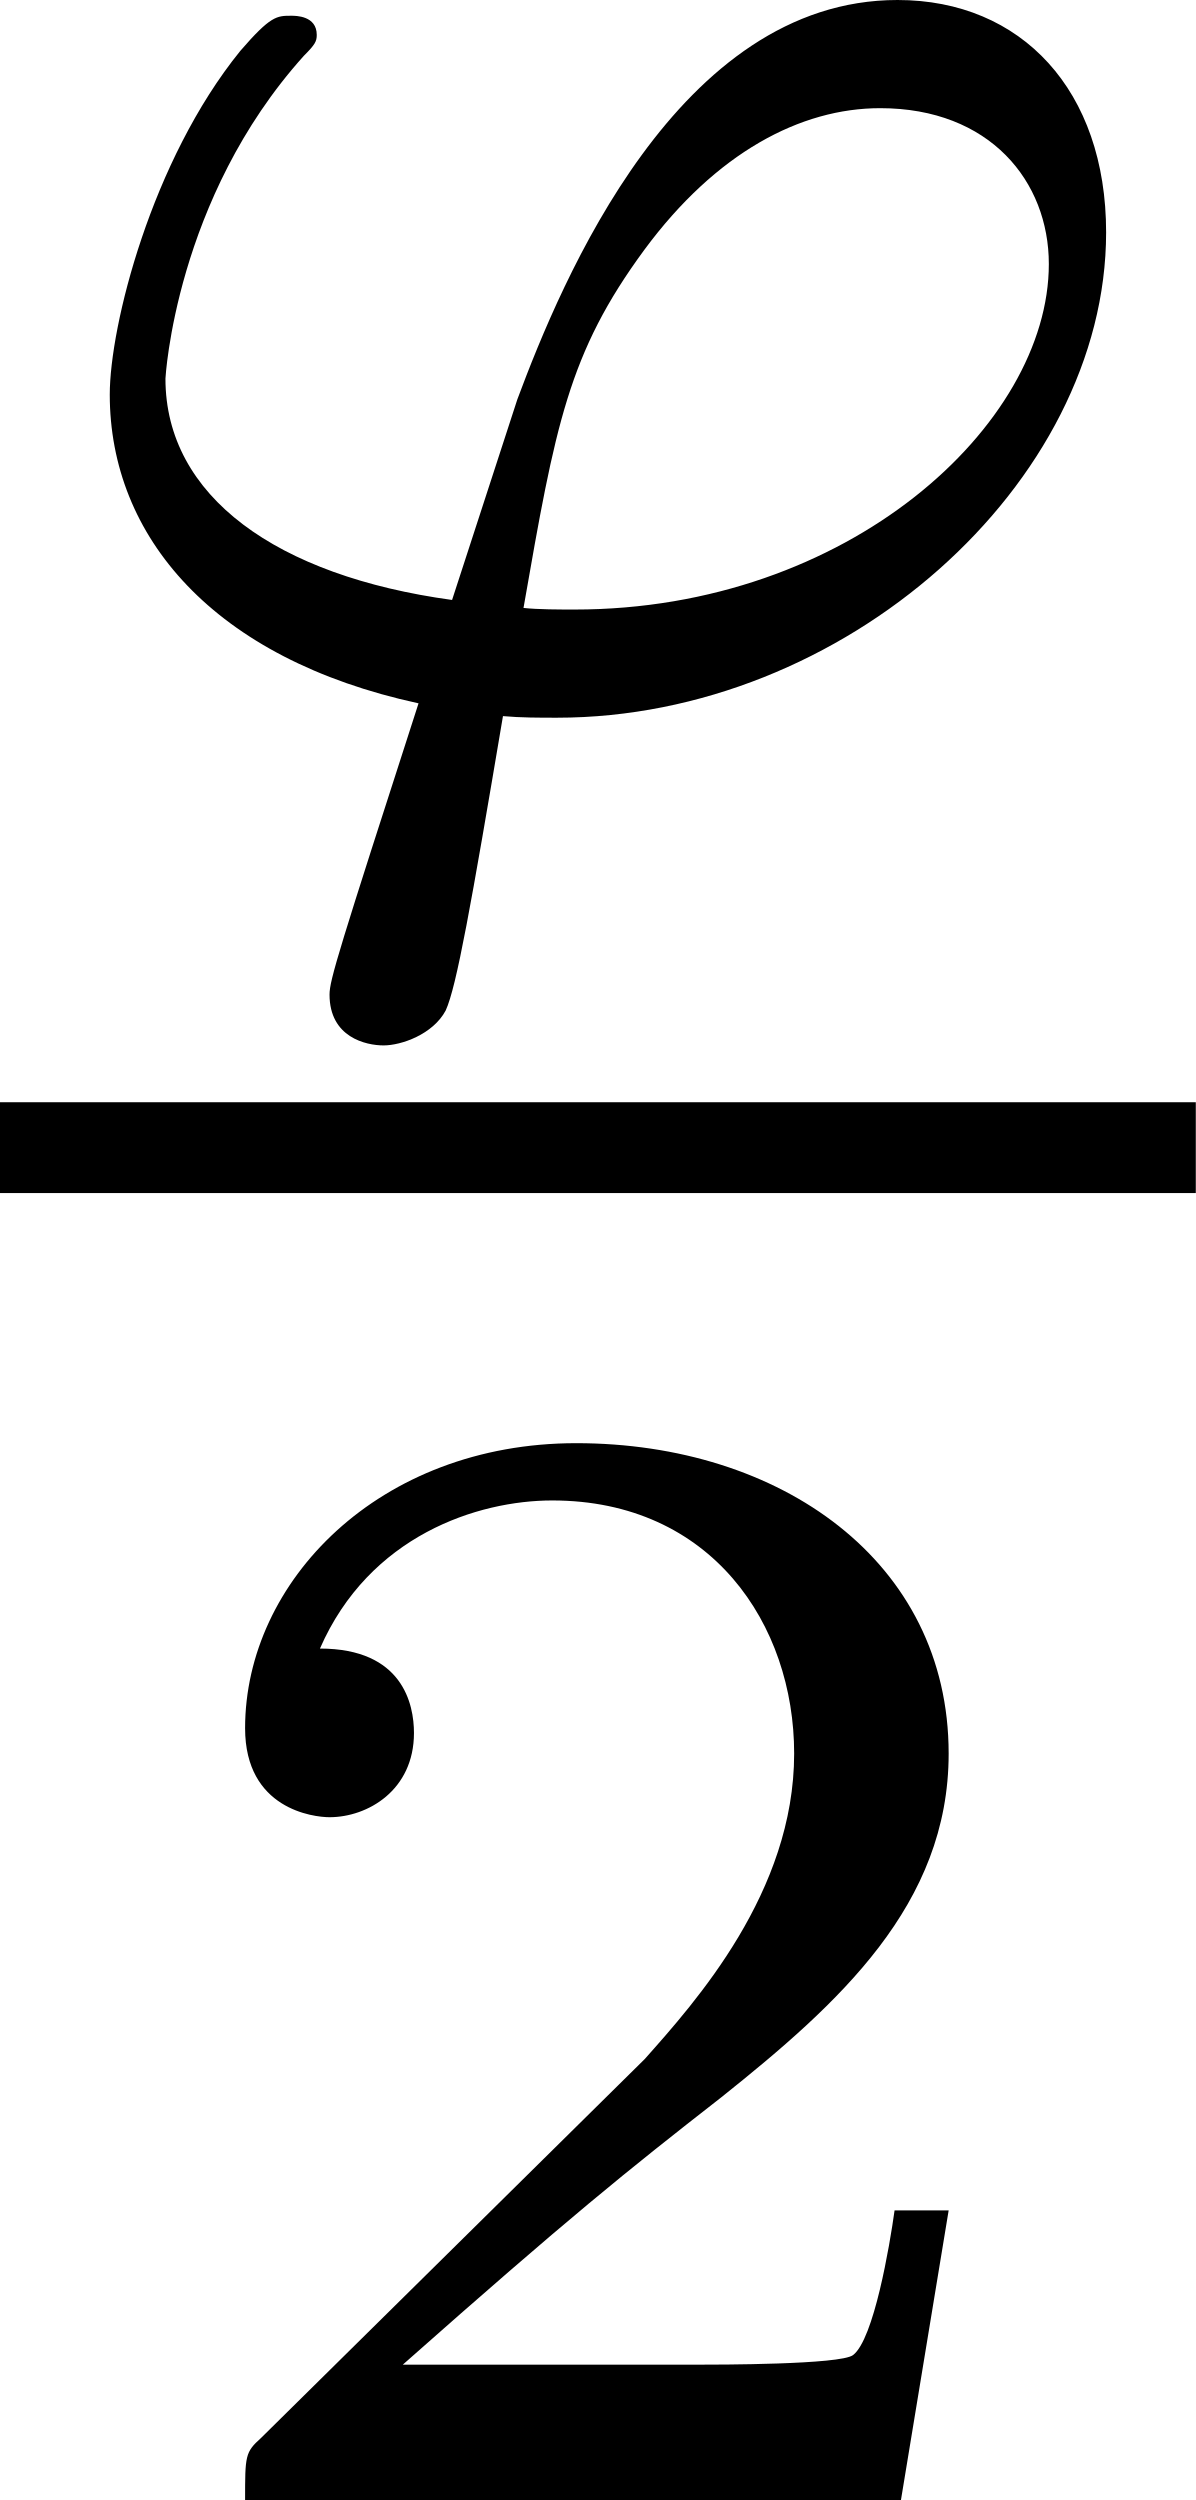
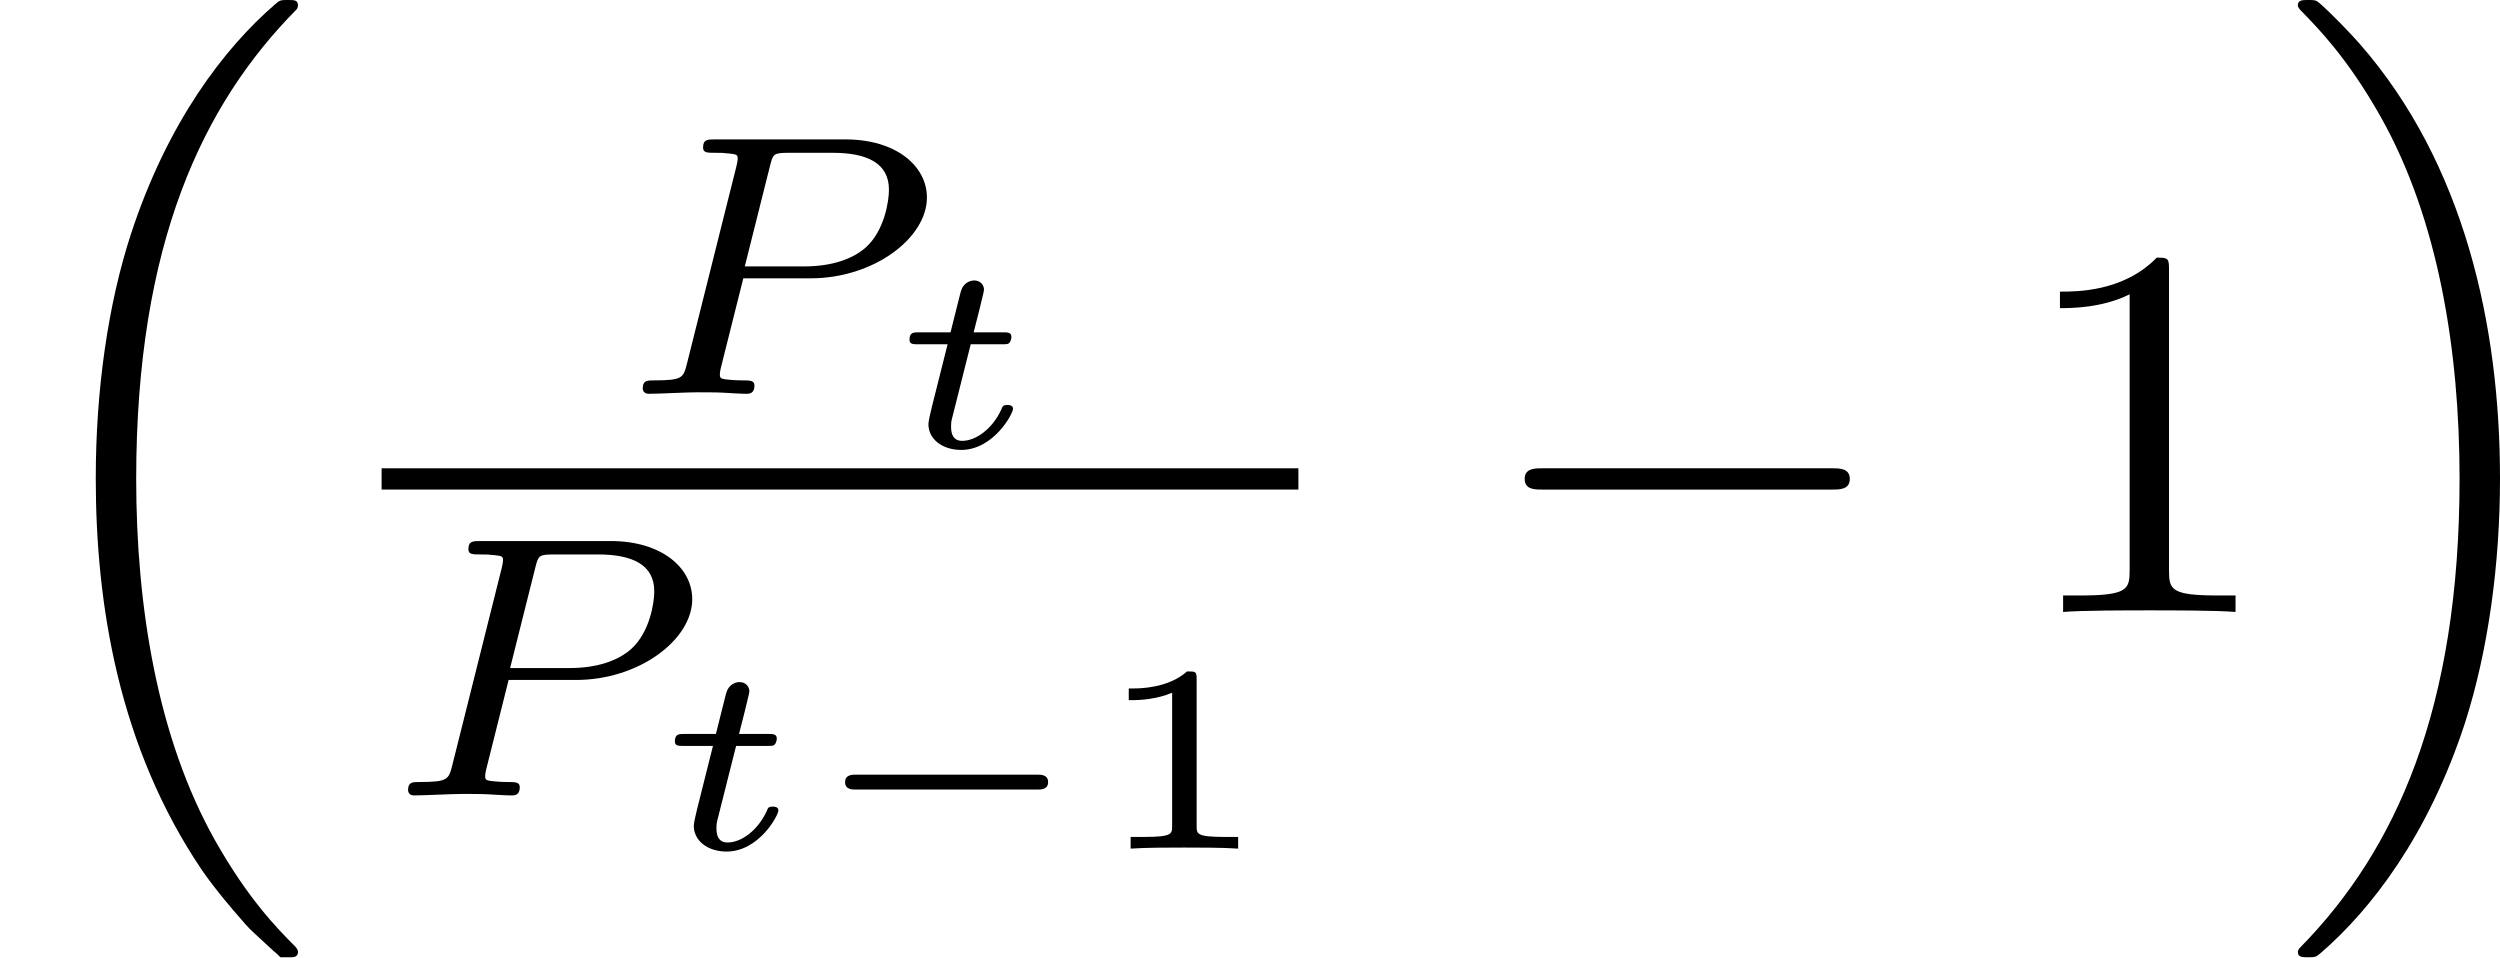
- <svg xmlns="http://www.w3.org/2000/svg" xmlns:xlink="http://www.w3.org/1999/xlink" version="1.1" width="5.24pt" height="10.955pt" viewBox="205.252 71.28 5.24 10.955">
+ <svg xmlns="http://www.w3.org/2000/svg" xmlns:xlink="http://www.w3.org/1999/xlink" version="1.1" width="46.808pt" height="17.923pt" viewBox="213.348 67.342 46.808 17.923">
  <defs>
-     <path id="g33-50" d="M3.522-1.269H3.285C3.264-1.116 3.194-.704 3.103-.635C3.048-.593 2.511-.593 2.413-.593H1.13C1.862-1.241 2.106-1.437 2.525-1.764C3.041-2.176 3.522-2.608 3.522-3.271C3.522-4.115 2.783-4.631 1.89-4.631C1.025-4.631 .439-4.024 .439-3.382C.439-3.027 .739-2.992 .809-2.992C.976-2.992 1.179-3.11 1.179-3.361C1.179-3.487 1.13-3.731 .767-3.731C.983-4.226 1.458-4.38 1.785-4.38C2.483-4.38 2.845-3.836 2.845-3.271C2.845-2.664 2.413-2.183 2.19-1.932L.509-.272C.439-.209 .439-.195 .439 0H3.313L3.522-1.269Z" />
-     <path id="g31-39" d="M4.847-2.057C4.847-2.678 4.477-3.075 3.933-3.075C2.971-3.075 2.462-1.848 2.267-1.325L1.981-.446C1.213-.551 .725-.9 .725-1.416C.725-1.416 .767-2.204 1.332-2.831C1.381-2.88 1.388-2.894 1.388-2.922C1.388-3.006 1.297-3.006 1.276-3.006C1.213-3.006 1.186-3.006 1.053-2.852C.663-2.371 .481-1.646 .481-1.346C.481-.725 .934-.188 1.834 .007C1.485 1.088 1.444 1.22 1.444 1.283C1.444 1.471 1.604 1.506 1.681 1.506S1.897 1.458 1.953 1.353C2.001 1.248 2.064 .893 2.204 .063C2.28 .07 2.364 .07 2.441 .07C3.696 .07 4.847-.955 4.847-2.057ZM4.596-1.918C4.596-1.213 3.717-.404 2.518-.404C2.455-.404 2.357-.404 2.294-.411C2.434-1.213 2.49-1.527 2.824-1.981C3.138-2.406 3.508-2.601 3.857-2.601C4.338-2.601 4.596-2.28 4.596-1.918Z" />
+     <use id="g33-49" xlink:href="#g3-49" transform="scale(.913242)" />
+     <path id="g3-49" d="M4.571 0V-.338H4.222C3.24-.338 3.207-.458 3.207-.862V-6.982C3.207-7.244 3.207-7.265 2.956-7.265C2.28-6.567 1.32-6.567 .971-6.567V-6.229C1.189-6.229 1.833-6.229 2.4-6.513V-.862C2.4-.469 2.367-.338 1.385-.338H1.036V0C1.418-.033 2.367-.033 2.804-.033S4.189-.033 4.571 0Z" />
+     <use id="g29-0" xlink:href="#g13-0" transform="scale(.833333)" />
+     <path id="g22-116" d="M2.356-.717C2.356-.787 2.271-.787 2.252-.787C2.172-.787 2.162-.767 2.137-.702C1.973-.344 1.664-.115 1.405-.115C1.245-.115 1.196-.229 1.196-.379C1.196-.458 1.2-.473 1.21-.518L1.564-1.923H2.152C2.257-1.923 2.262-1.928 2.286-1.948S2.326-2.032 2.326-2.062C2.326-2.147 2.252-2.147 2.167-2.147H1.619L1.724-2.56C1.753-2.69 1.813-2.914 1.813-2.944C1.813-3.029 1.748-3.118 1.629-3.118C1.544-3.118 1.425-3.064 1.385-2.929C1.36-2.844 1.42-3.078 1.186-2.147H.593C.493-2.147 .418-2.147 .418-2.007C.418-1.923 .488-1.923 .578-1.923H1.131L.837-.752C.812-.643 .772-.488 .772-.428C.772-.144 1.036 .055 1.385 .055C1.988 .055 2.356-.618 2.356-.717Z" />
+     <path id="g23-49" d="M2.76 0V-.219H2.511C1.983-.219 1.983-.274 1.983-.428V-3.168C1.983-3.318 1.968-3.318 1.803-3.318C1.45-2.999 .897-2.999 .797-2.999H.712V-2.78H.797C.912-2.78 1.235-2.795 1.524-2.919V-.428C1.524-.274 1.524-.219 .996-.219H.747V0C1.021-.02 1.465-.02 1.753-.02S2.486-.02 2.76 0Z" />
+     <path id="g13-0" d="M8.297-2.989C8.297-3.228 8.07-3.228 7.902-3.228H1.387C1.219-3.228 .992-3.228 .992-2.989S1.219-2.75 1.387-2.75H7.902C8.07-2.75 8.297-2.75 8.297-2.989Z" />
+     <path id="g21-0" d="M4.598-1.245C4.598-1.385 4.463-1.385 4.399-1.385H.996C.932-1.385 .797-1.385 .797-1.245S.932-1.106 .996-1.106H4.399C4.463-1.106 4.598-1.106 4.598-1.245Z" />
+     <path id="g30-80" d="M5.816-3.675C5.816-4.261 5.244-4.763 4.289-4.763H1.848C1.709-4.763 1.625-4.763 1.625-4.61C1.625-4.512 1.702-4.512 1.855-4.512C1.967-4.512 1.995-4.512 2.12-4.498C2.26-4.484 2.273-4.47 2.273-4.4C2.273-4.4 2.273-4.352 2.246-4.247L1.325-.572C1.255-.3 1.248-.251 .704-.251C.579-.251 .495-.251 .495-.098C.495-.098 .495 0 .607 0C.809 0 1.311-.028 1.513-.028C1.632-.028 1.876-.028 1.995-.021C2.134-.014 2.308 0 2.441 0C2.483 0 2.587 0 2.587-.153C2.587-.251 2.504-.251 2.364-.251C2.364-.251 2.225-.251 2.099-.265C1.939-.279 1.939-.3 1.939-.37C1.939-.37 1.939-.418 1.967-.523L2.378-2.162H3.64C4.819-2.162 5.816-2.915 5.816-3.675ZM5.105-3.822C5.105-3.605 5.021-3.055 4.672-2.741C4.421-2.518 4.024-2.385 3.522-2.385H2.406L2.88-4.275C2.936-4.491 2.943-4.512 3.236-4.512H4.052C4.7-4.512 5.105-4.317 5.105-3.822Z" />
+     <path id="g27-16" d="M5.579 17.425C5.579 17.385 5.559 17.365 5.539 17.335C5.181 16.976 4.643 16.428 4.025 15.333C2.949 13.42 2.55 10.959 2.55 8.568C2.55 4.144 3.806 1.544 5.549-.219C5.579-.249 5.579-.299 5.579-.299C5.579-.399 5.509-.399 5.39-.399C5.26-.399 5.24-.399 5.151-.319C4.204 .498 3.138 1.883 2.451 3.985C2.022 5.3 1.793 6.904 1.793 8.558C1.793 10.919 2.222 13.589 3.786 15.9C4.055 16.289 4.423 16.707 4.423 16.707C4.523 16.827 4.663 16.986 4.742 17.056L5.131 17.415C5.151 17.425 5.25 17.524 5.25 17.524H5.469C5.499 17.524 5.579 17.514 5.579 17.425Z" />
+     <path id="g27-17" d="M4.144 8.558C4.144 5.699 3.477 2.66 1.514 .418C1.375 .259 1.006-.13 .767-.339C.697-.399 .677-.399 .548-.399C.448-.399 .359-.399 .359-.299C.359-.259 .399-.219 .418-.199C.757 .149 1.295 .697 1.913 1.793C2.989 3.706 3.387 6.167 3.387 8.558C3.387 12.882 2.192 15.522 .399 17.345C.379 17.365 .359 17.395 .359 17.425C.359 17.524 .448 17.524 .548 17.524C.677 17.524 .697 17.524 .787 17.445C1.733 16.628 2.8 15.243 3.487 13.141C3.925 11.776 4.144 10.162 4.144 8.558Z" />
  </defs>
  <g id="page1">
-     <use x="205.252" y="74.355" xlink:href="#g31-39" />
-     <rect x="205.252" y="76.11" height=".398" width="5.24" />
-     <use x="205.887" y="82.235" xlink:href="#g33-50" />
+     <use x="213.348" y="67.741" xlink:href="#g27-16" />
+     <use x="224.887" y="74.715" xlink:href="#g30-80" />
+     <use x="229.959" y="75.711" xlink:href="#g22-116" />
+     <rect x="220.493" y="76.11" height=".398" width="17.165" />
+     <use x="220.493" y="82.235" xlink:href="#g30-80" />
+     <use x="225.566" y="83.231" xlink:href="#g22-116" />
+     <use x="228.374" y="83.231" xlink:href="#g21-0" />
+     <use x="233.77" y="83.231" xlink:href="#g23-49" />
+     <use x="241.068" y="78.8" xlink:href="#g29-0" />
+     <use x="251.03" y="78.8" xlink:href="#g33-49" />
+     <use x="256.012" y="67.741" xlink:href="#g27-17" />
  </g>
</svg>
